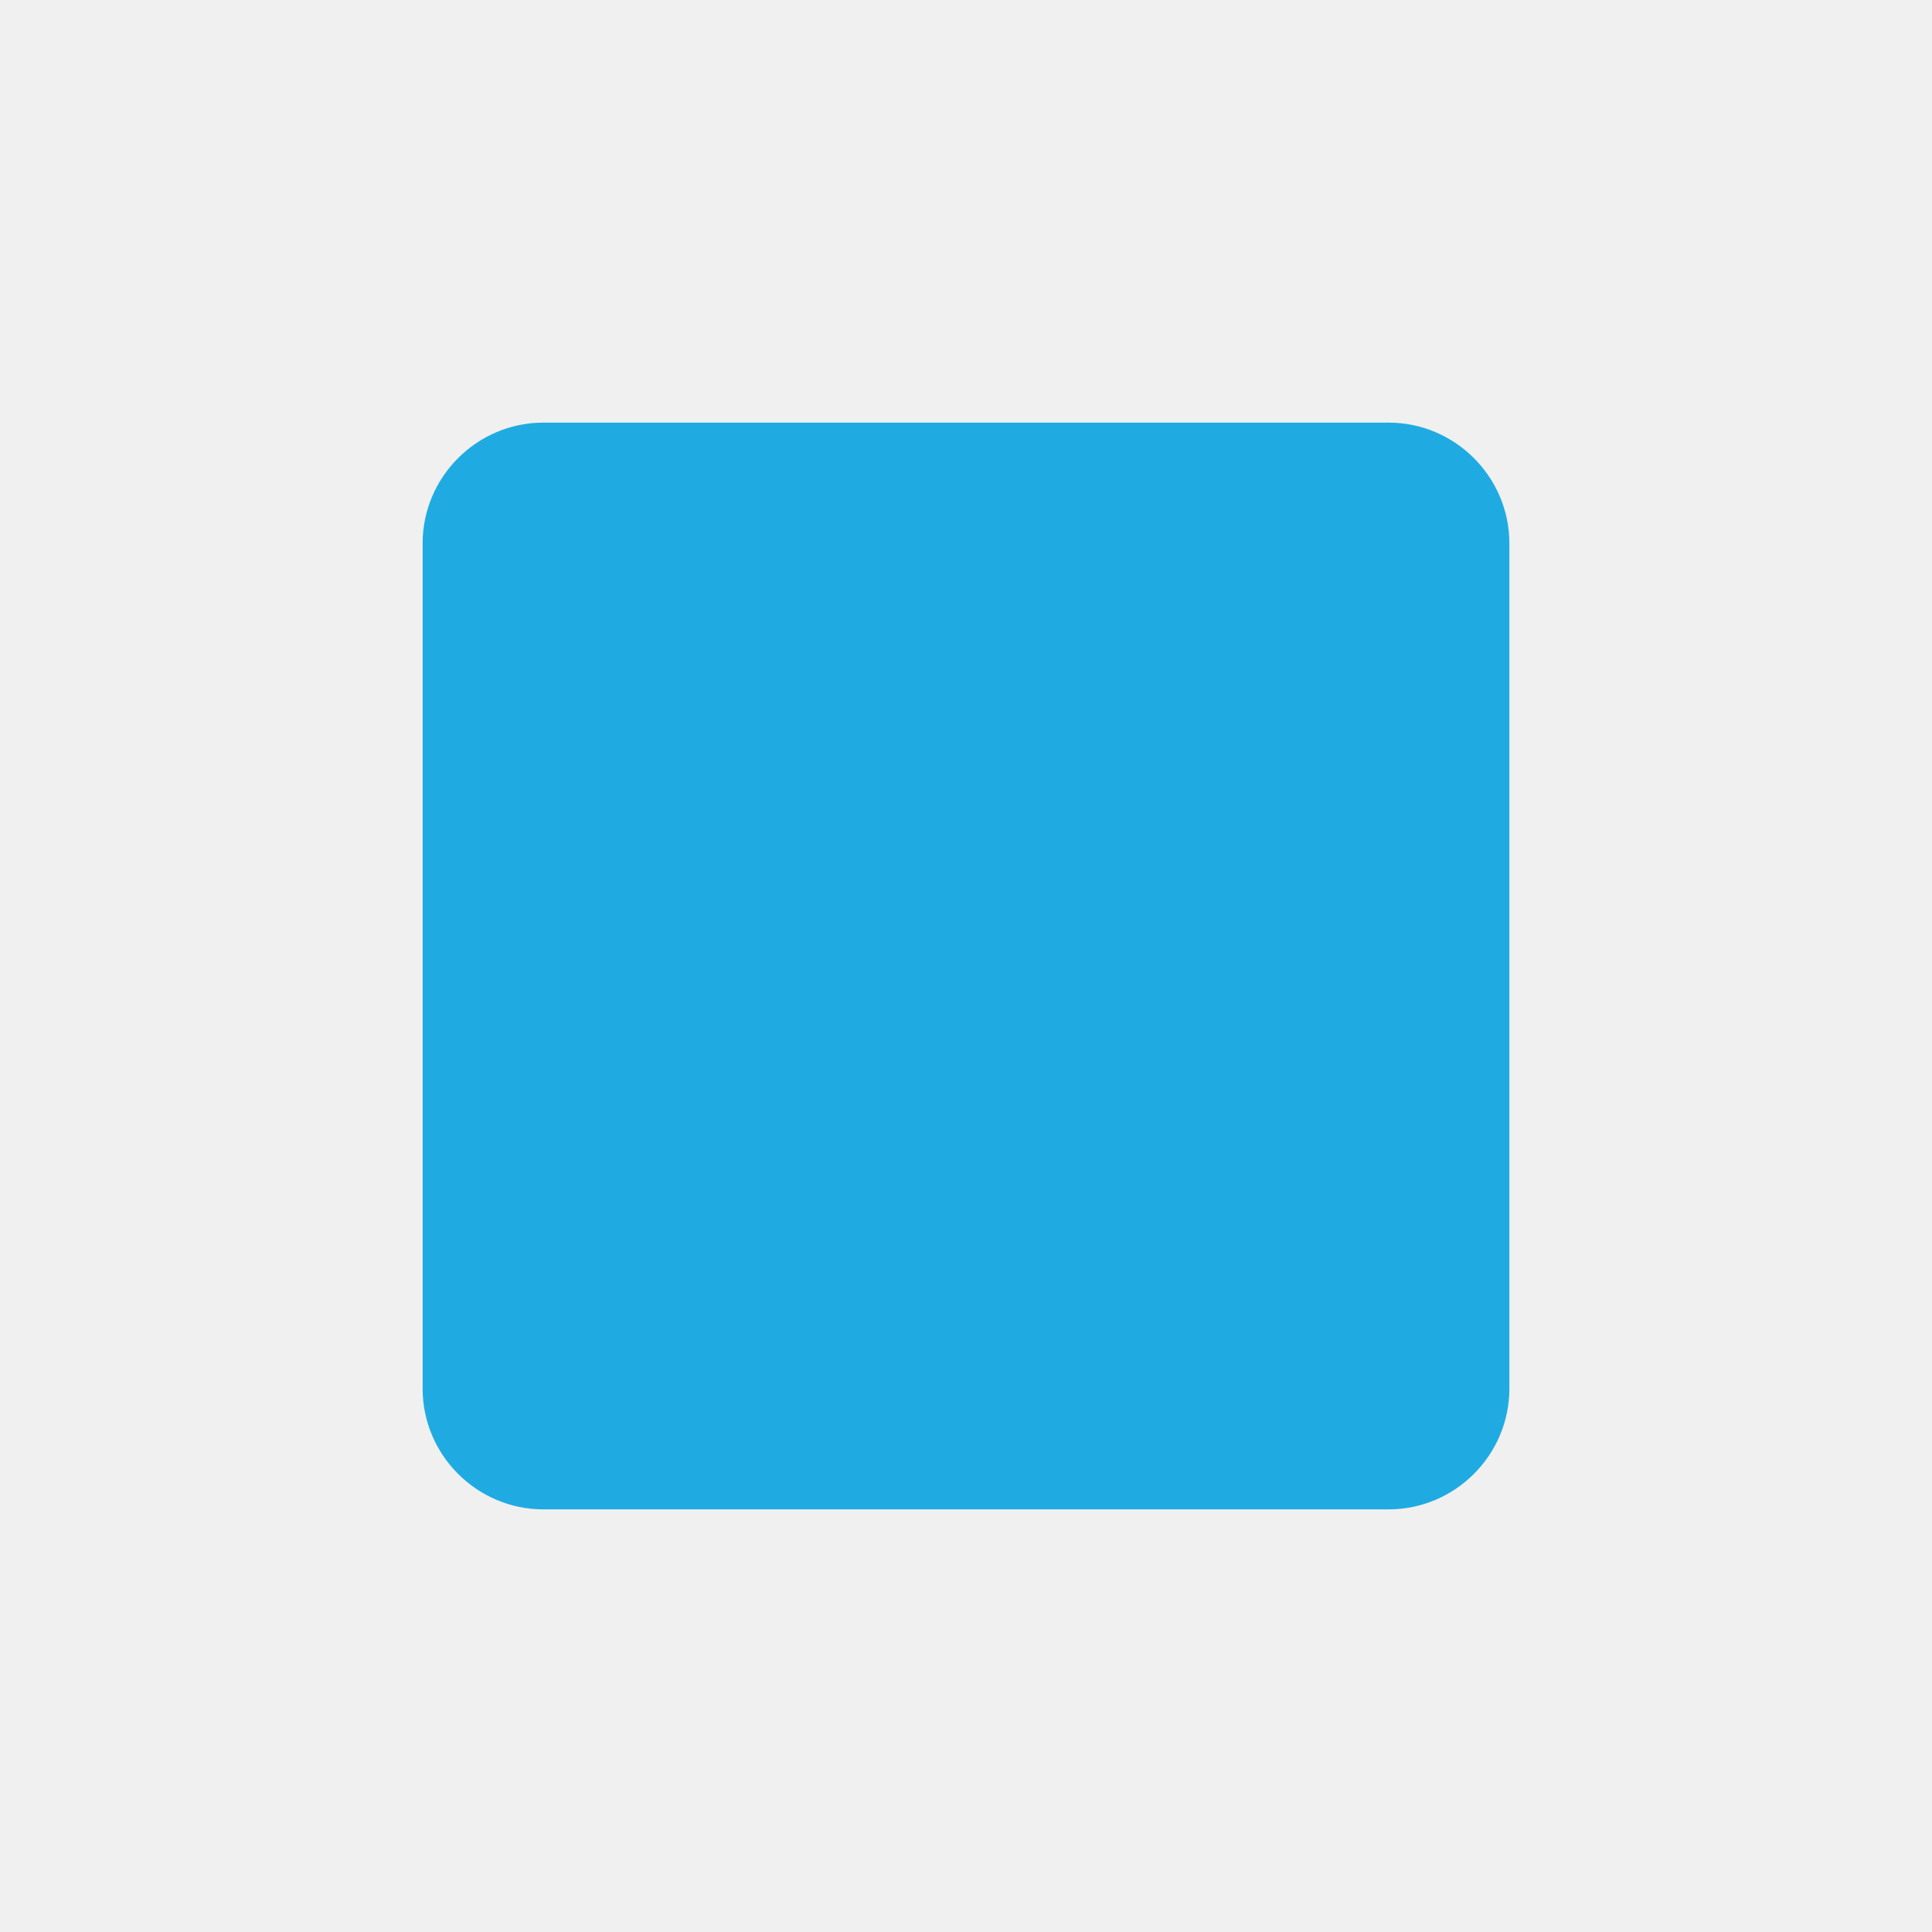
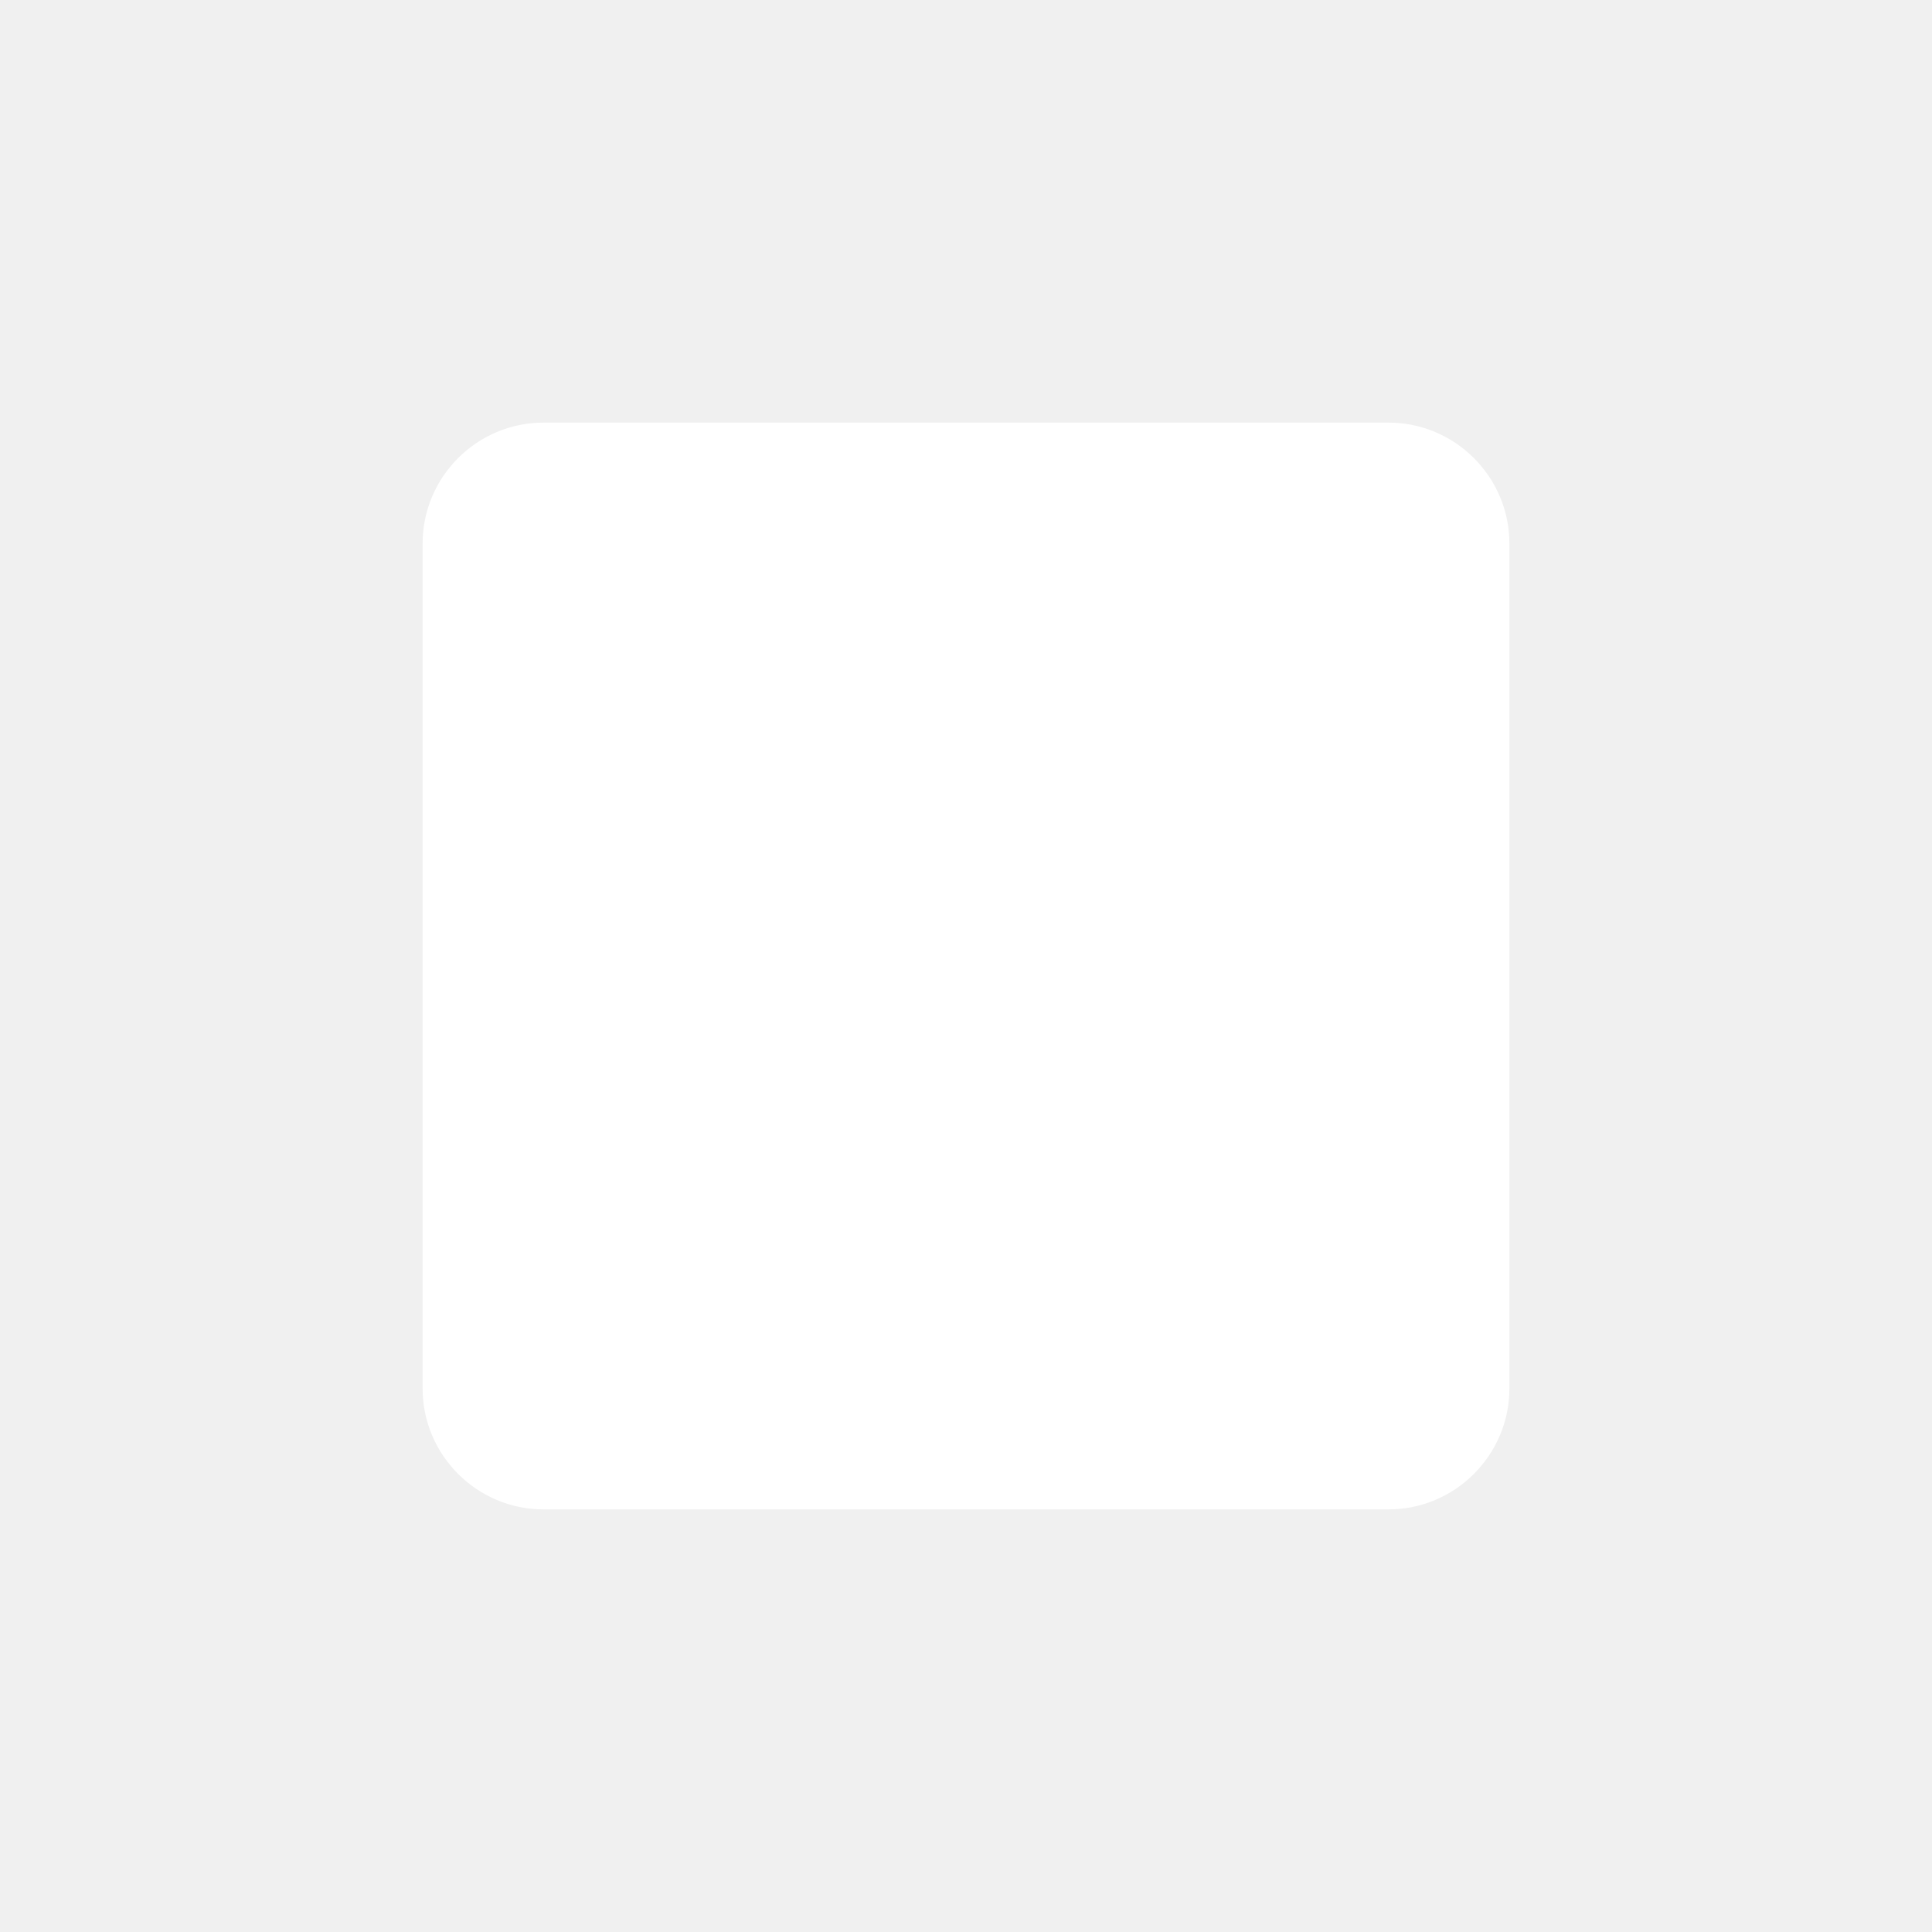
<svg xmlns="http://www.w3.org/2000/svg" version="1.1" id="Layer_1" x="0px" y="0px" viewBox="0 0 32 32" style="enable-background:new 0 0 32 32;" xml:space="preserve">
  <style type="text/css">
- 	.st1{fill-rule:evenodd;clip-rule:evenodd;fill:#1FABE2;}
+ 	.st1{fill-rule:evenodd;clip-rule:evenodd;fill:white;}
</style>
  <g id="Rectangle_3_copy_3" class="st0">
    <g>
      <rect x="8" y="8" class="st1" width="16" height="16" />
    </g>
  </g>
  <g id="Rectangle_2_copy_13">
    <g>
      <path class="st1" d="M23,7H9C7.9,7,7,7.9,7,9v14c0,1.1,0.9,2,2,2h14c1.1,0,2-0.9,2-2V9C25,7.9,24.1,7,23,7z M23,23H9V9h14V23z" />
    </g>
  </g>
</svg>
